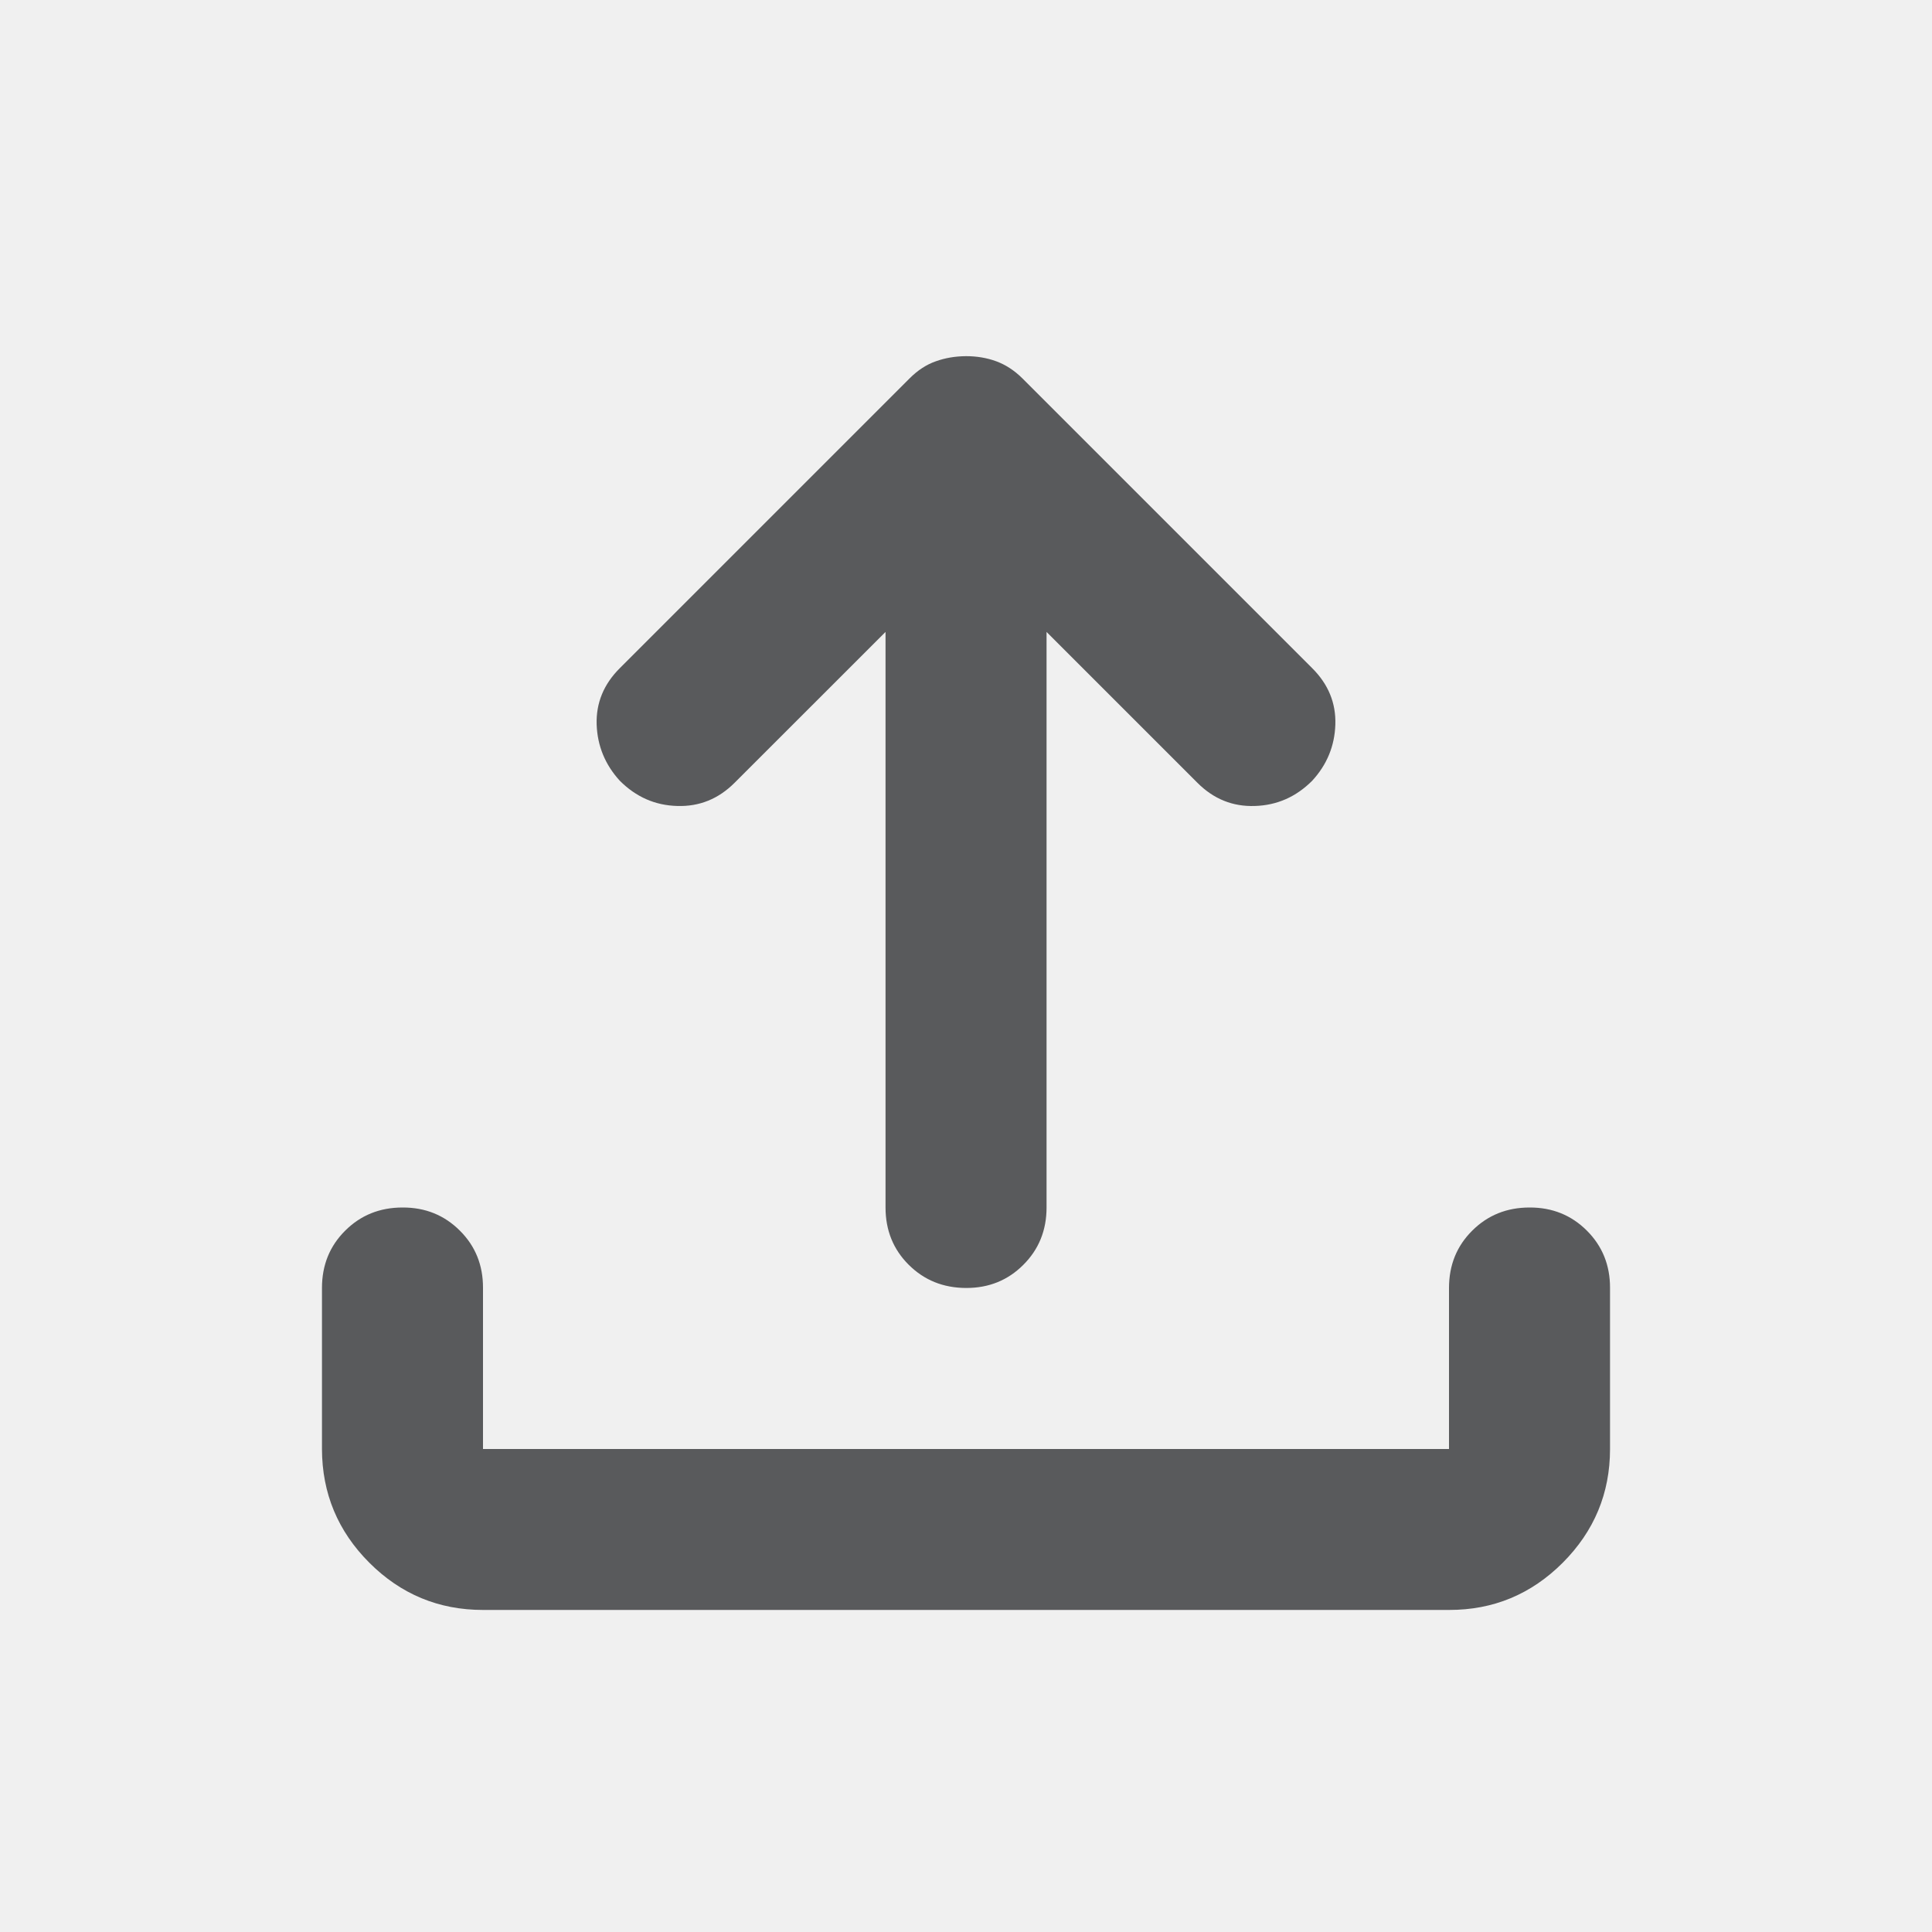
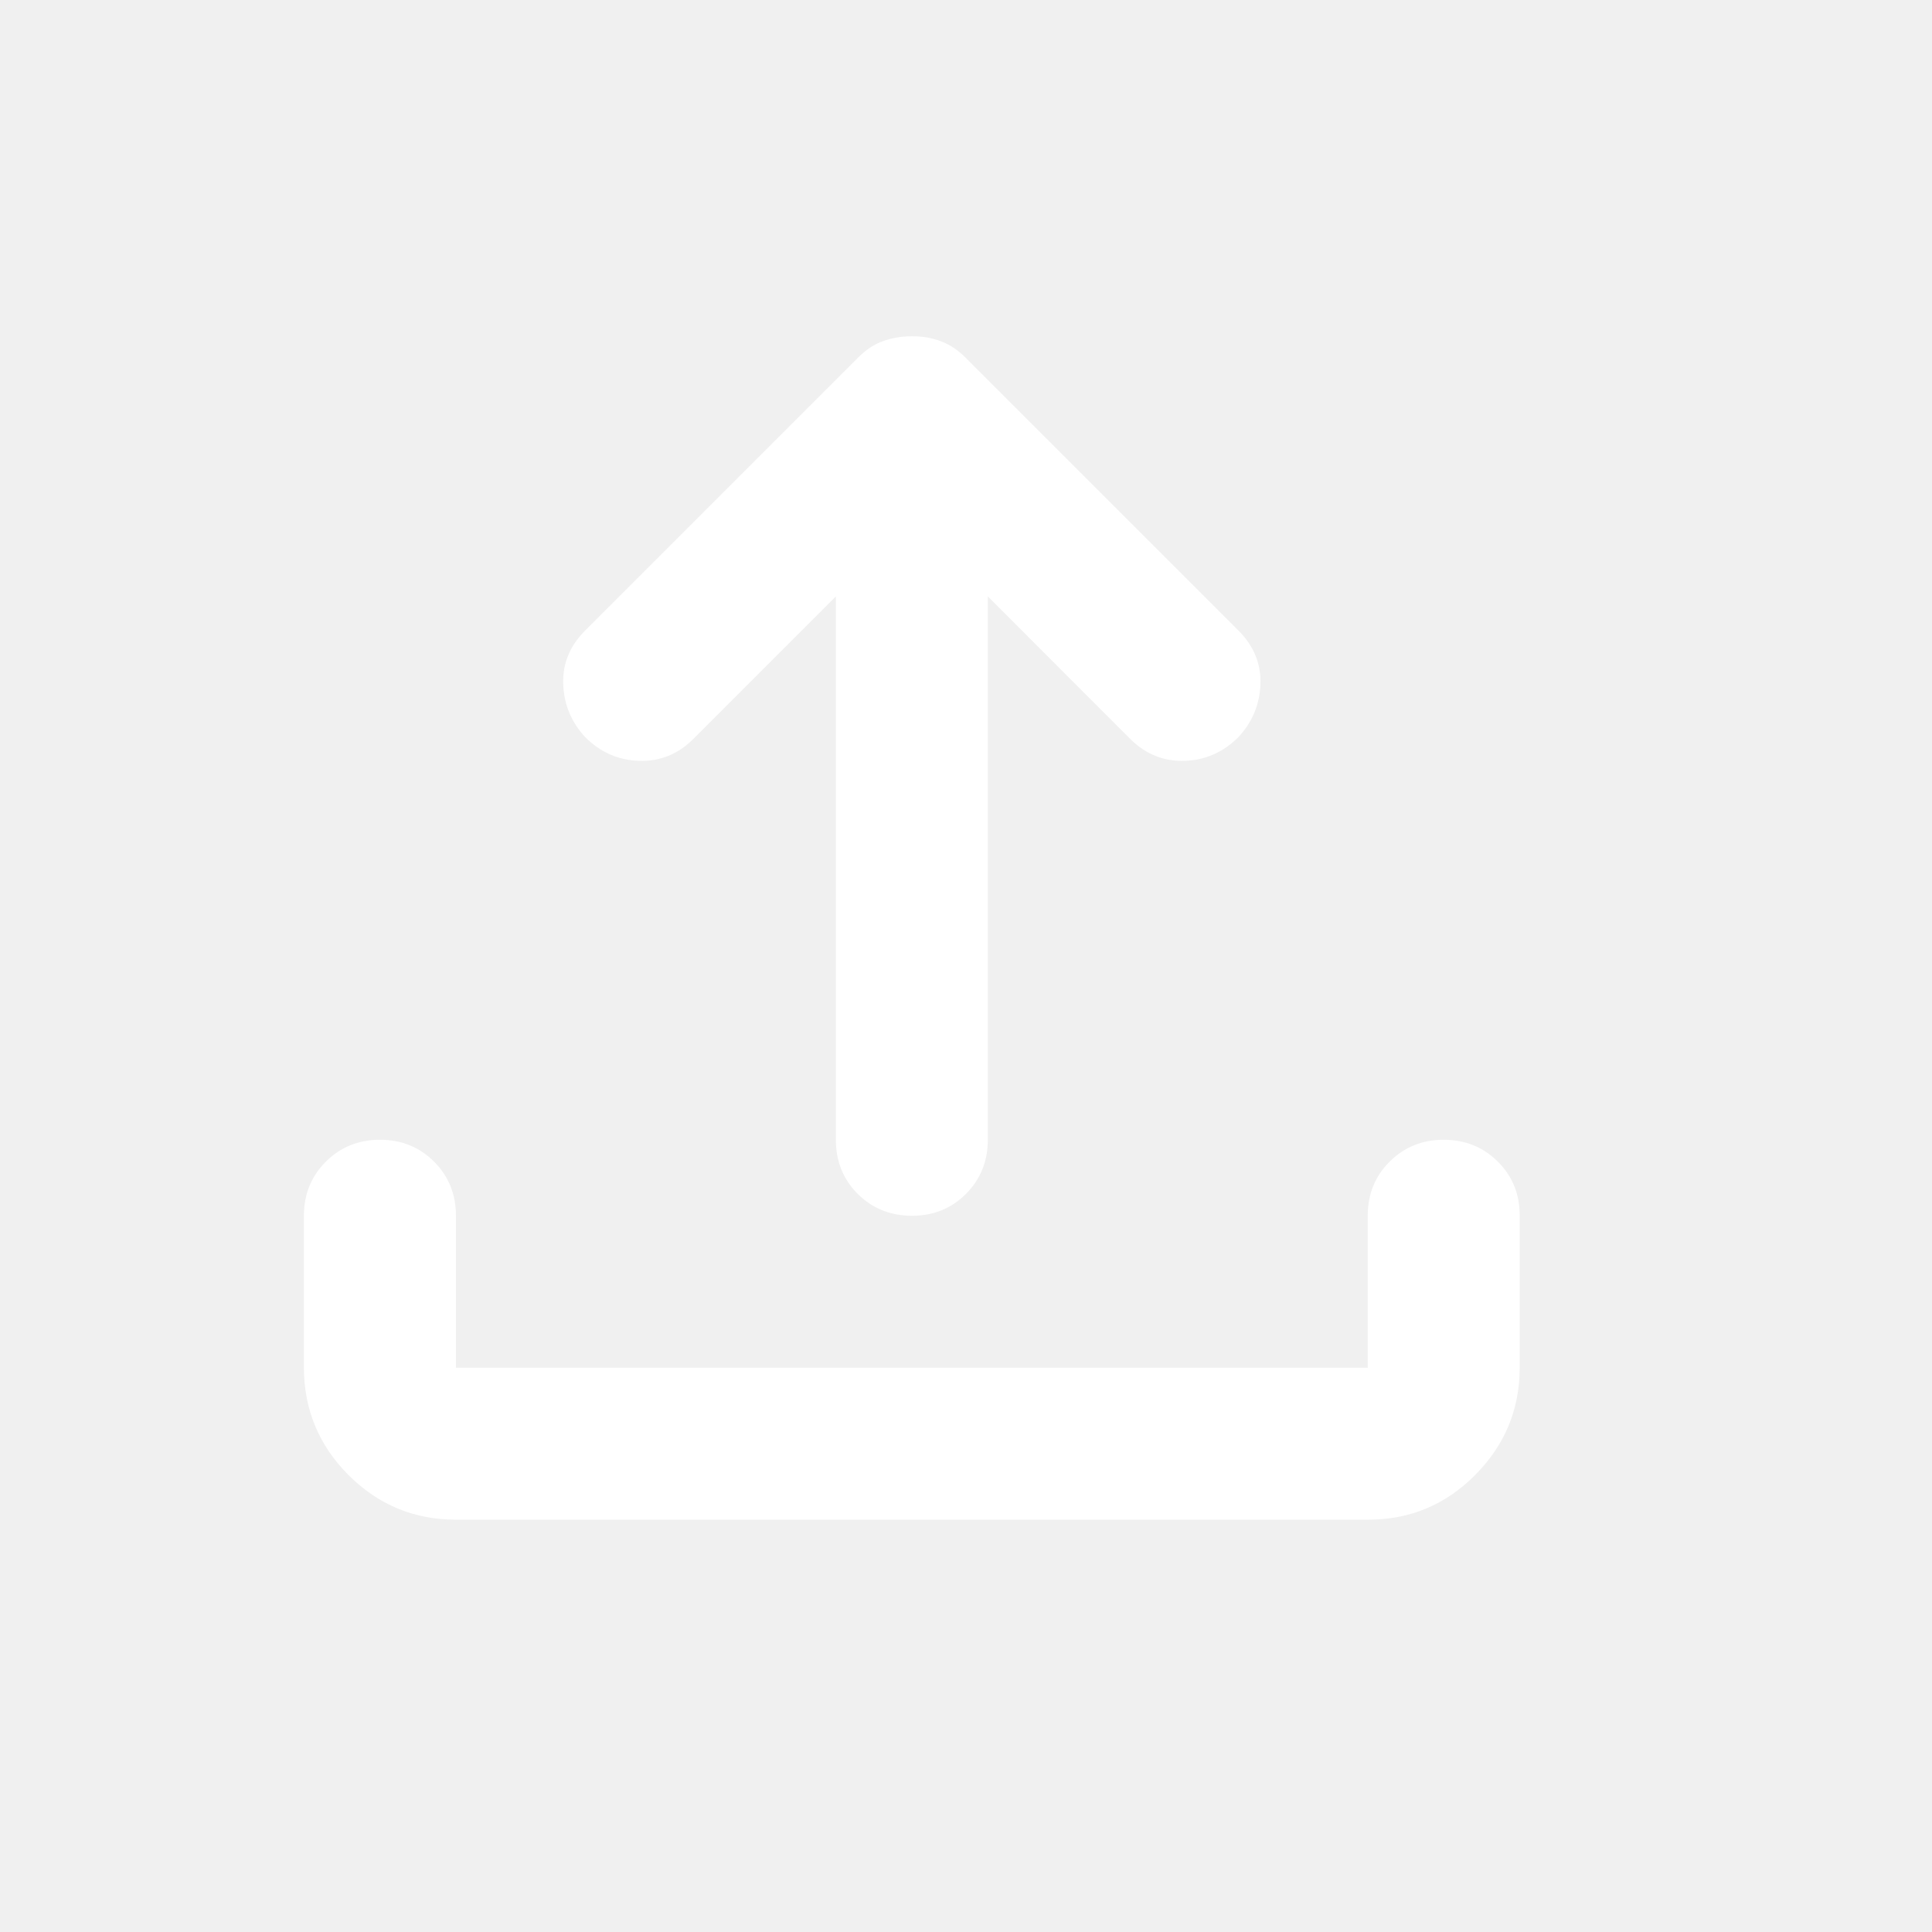
- <svg xmlns="http://www.w3.org/2000/svg" width="23" height="23" viewBox="0 0 23 23" fill="none">
-   <path d="M5.75 19.166C5.223 19.166 4.772 18.979 4.397 18.604C4.022 18.229 3.834 17.777 3.833 17.25V15.333C3.833 15.061 3.925 14.834 4.109 14.651C4.293 14.467 4.521 14.375 4.792 14.375C5.063 14.374 5.29 14.466 5.475 14.651C5.66 14.835 5.751 15.063 5.75 15.333V17.25H17.25V15.333C17.25 15.061 17.342 14.834 17.526 14.651C17.71 14.467 17.938 14.375 18.209 14.375C18.479 14.374 18.707 14.466 18.892 14.651C19.076 14.835 19.168 15.063 19.167 15.333V17.25C19.167 17.777 18.979 18.228 18.604 18.604C18.229 18.979 17.778 19.167 17.25 19.166H5.75ZM10.542 7.523L8.745 9.319C8.553 9.511 8.326 9.603 8.063 9.595C7.799 9.588 7.572 9.488 7.379 9.295C7.204 9.104 7.112 8.88 7.103 8.625C7.095 8.369 7.187 8.145 7.379 7.954L10.829 4.504C10.925 4.408 11.029 4.34 11.141 4.301C11.253 4.261 11.372 4.241 11.5 4.24C11.628 4.24 11.748 4.26 11.86 4.301C11.971 4.342 12.075 4.409 12.171 4.504L15.621 7.954C15.813 8.145 15.905 8.369 15.897 8.625C15.889 8.88 15.797 9.104 15.621 9.295C15.429 9.487 15.202 9.587 14.939 9.595C14.675 9.604 14.448 9.512 14.255 9.319L12.459 7.523V14.375C12.459 14.646 12.367 14.874 12.182 15.058C11.998 15.242 11.771 15.334 11.5 15.333C11.229 15.332 11.002 15.24 10.818 15.057C10.634 14.874 10.542 14.646 10.542 14.375V7.523Z" fill="#595A5C" />
+ <svg xmlns="http://www.w3.org/2000/svg" width="17" height="17" viewBox="0 0 17 17" fill="none">
+   <path d="M4.012 13.372C3.644 13.372 3.329 13.241 3.067 12.98C2.806 12.718 2.675 12.403 2.674 12.035V10.698C2.674 10.508 2.739 10.35 2.867 10.222C2.995 10.094 3.154 10.029 3.343 10.029C3.532 10.029 3.691 10.093 3.82 10.222C3.948 10.35 4.012 10.509 4.012 10.698V12.035H12.035V10.698C12.035 10.508 12.099 10.35 12.227 10.222C12.356 10.094 12.514 10.029 12.703 10.029C12.892 10.029 13.051 10.093 13.18 10.222C13.309 10.35 13.373 10.509 13.372 10.698V12.035C13.372 12.402 13.241 12.717 12.979 12.98C12.718 13.242 12.403 13.373 12.035 13.372H4.012ZM7.355 5.248L6.101 6.502C5.967 6.636 5.809 6.7 5.625 6.695C5.441 6.689 5.282 6.62 5.148 6.485C5.026 6.352 4.961 6.196 4.956 6.017C4.95 5.839 5.014 5.683 5.148 5.549L7.555 3.142C7.622 3.076 7.694 3.028 7.772 3.001C7.85 2.973 7.934 2.959 8.023 2.959C8.112 2.958 8.196 2.972 8.274 3.001C8.352 3.029 8.424 3.076 8.491 3.142L10.898 5.549C11.032 5.683 11.096 5.839 11.091 6.017C11.085 6.196 11.021 6.352 10.898 6.485C10.764 6.619 10.606 6.689 10.422 6.695C10.239 6.7 10.08 6.636 9.945 6.502L8.692 5.248V10.029C8.692 10.218 8.628 10.377 8.499 10.506C8.371 10.634 8.212 10.698 8.023 10.698C7.834 10.697 7.675 10.633 7.547 10.505C7.419 10.377 7.355 10.218 7.355 10.029V5.248Z" fill="white" />
</svg>
